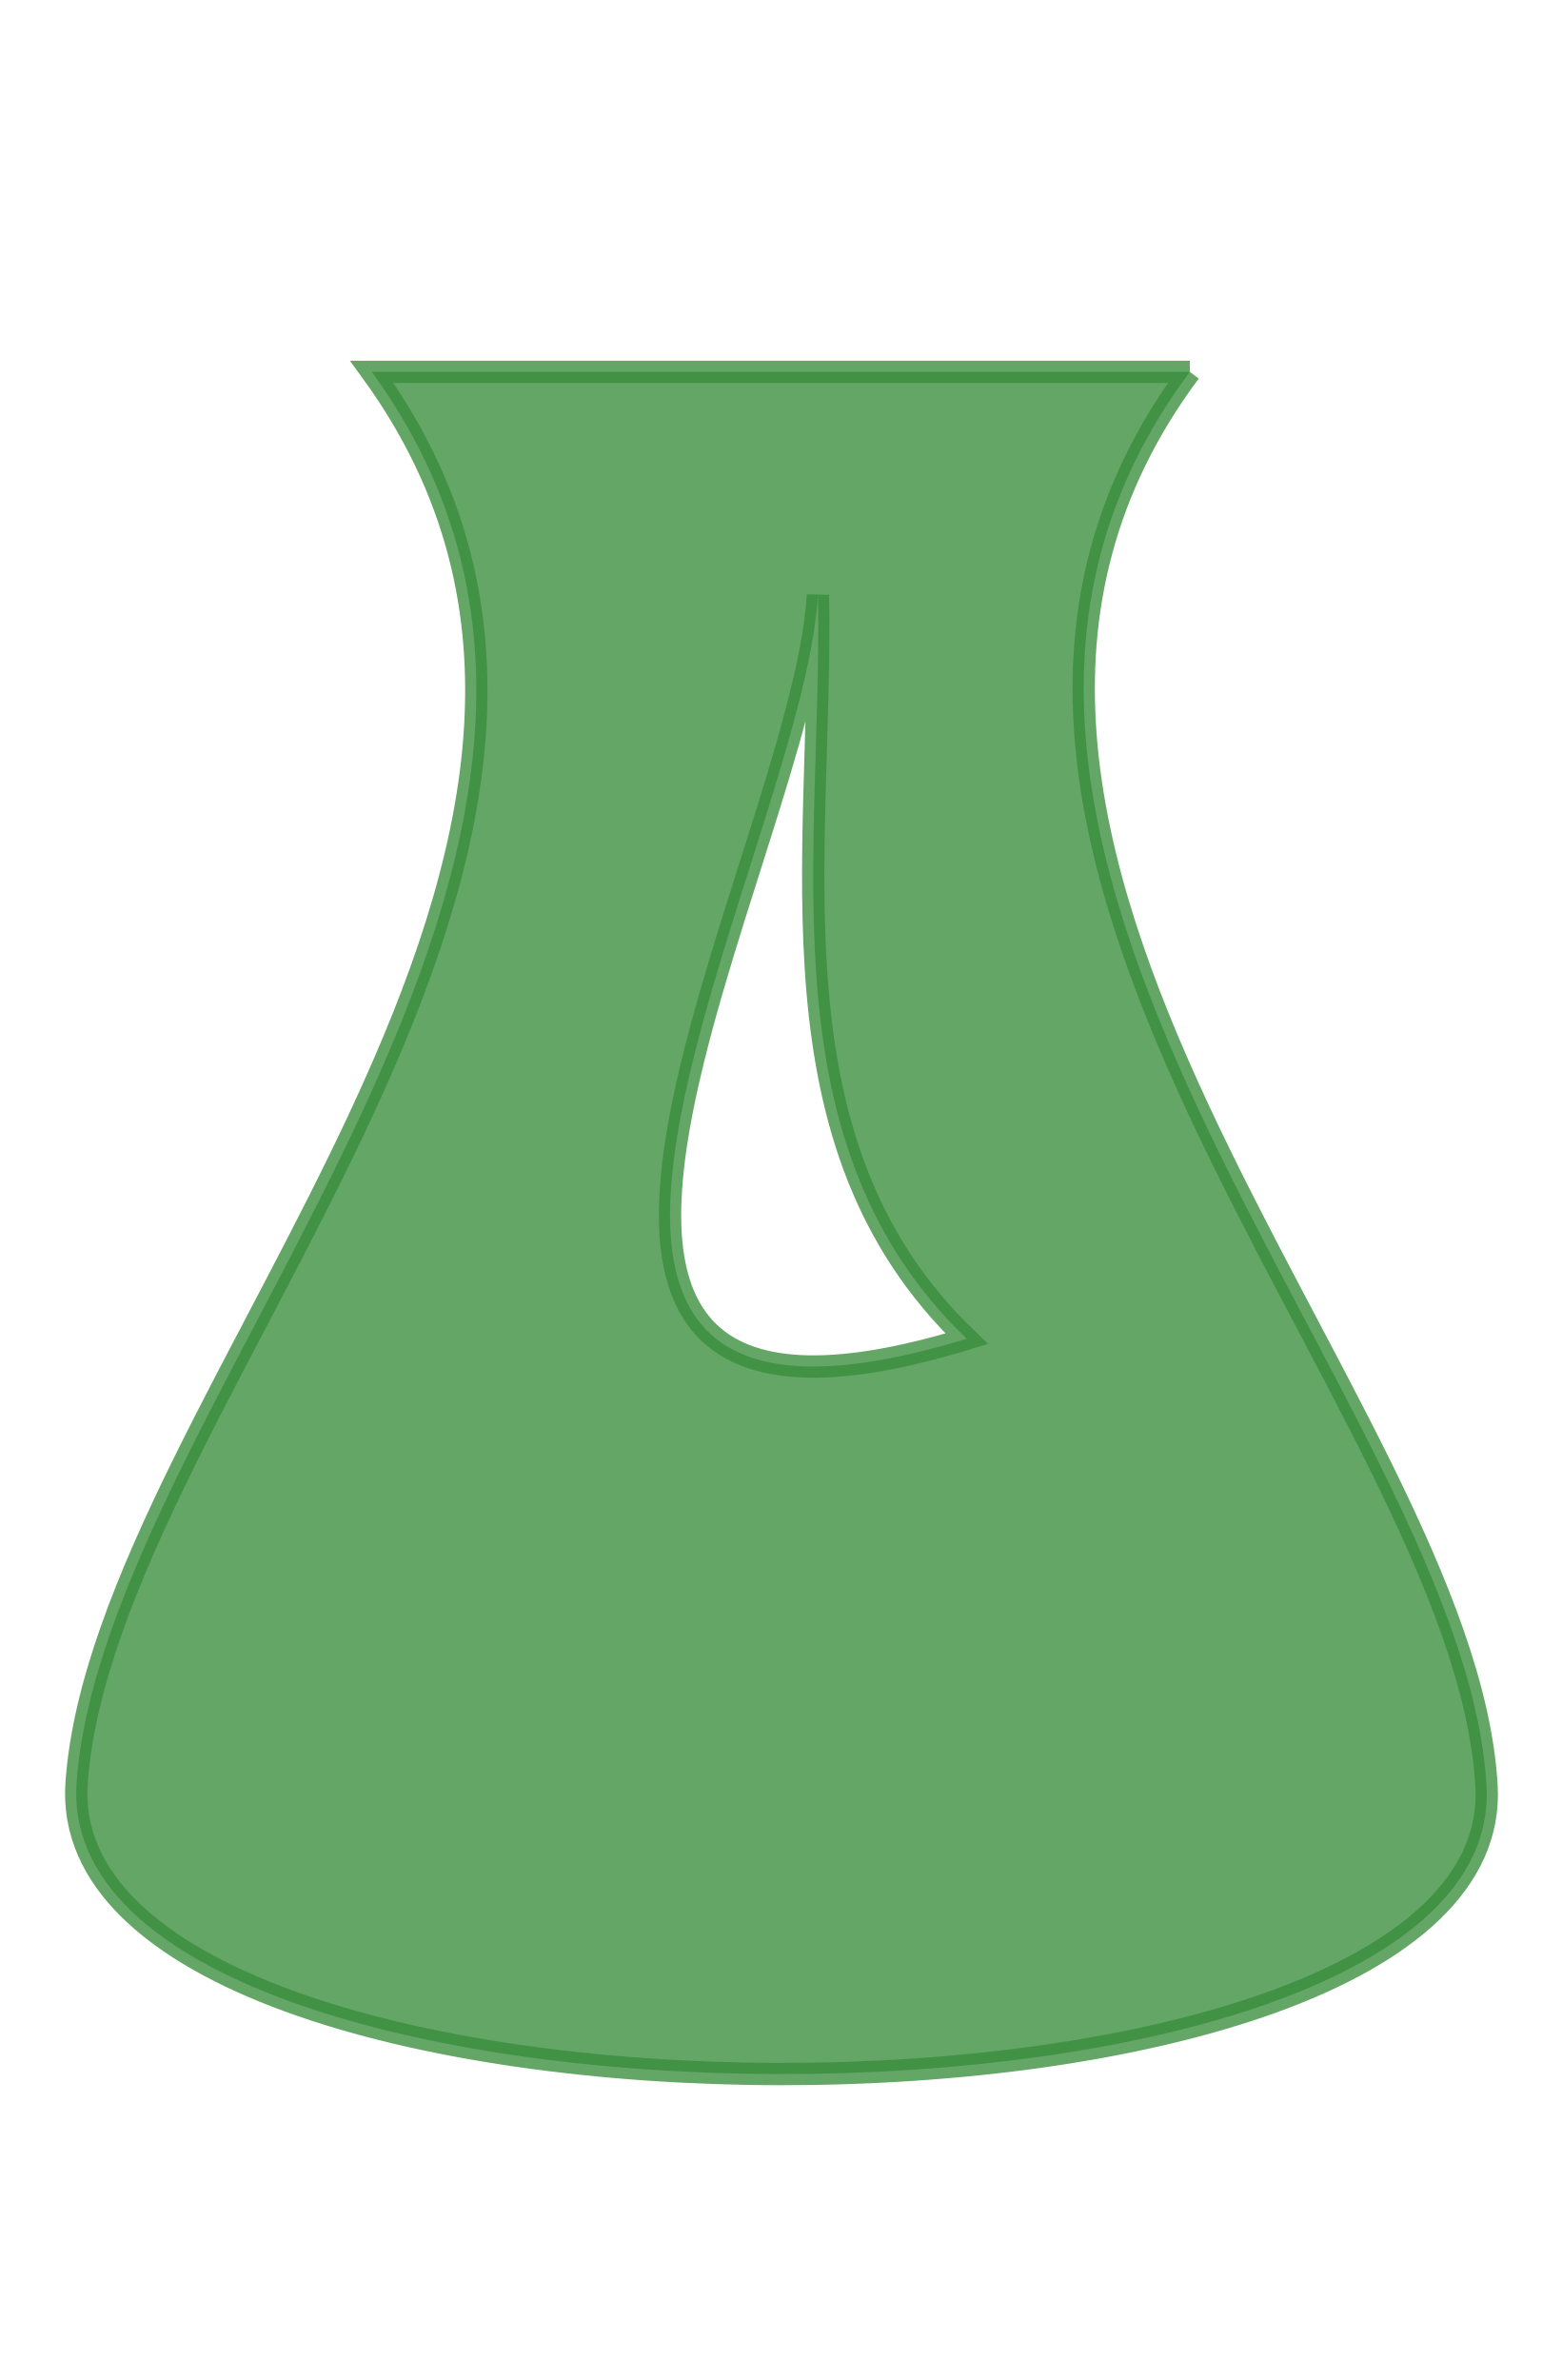
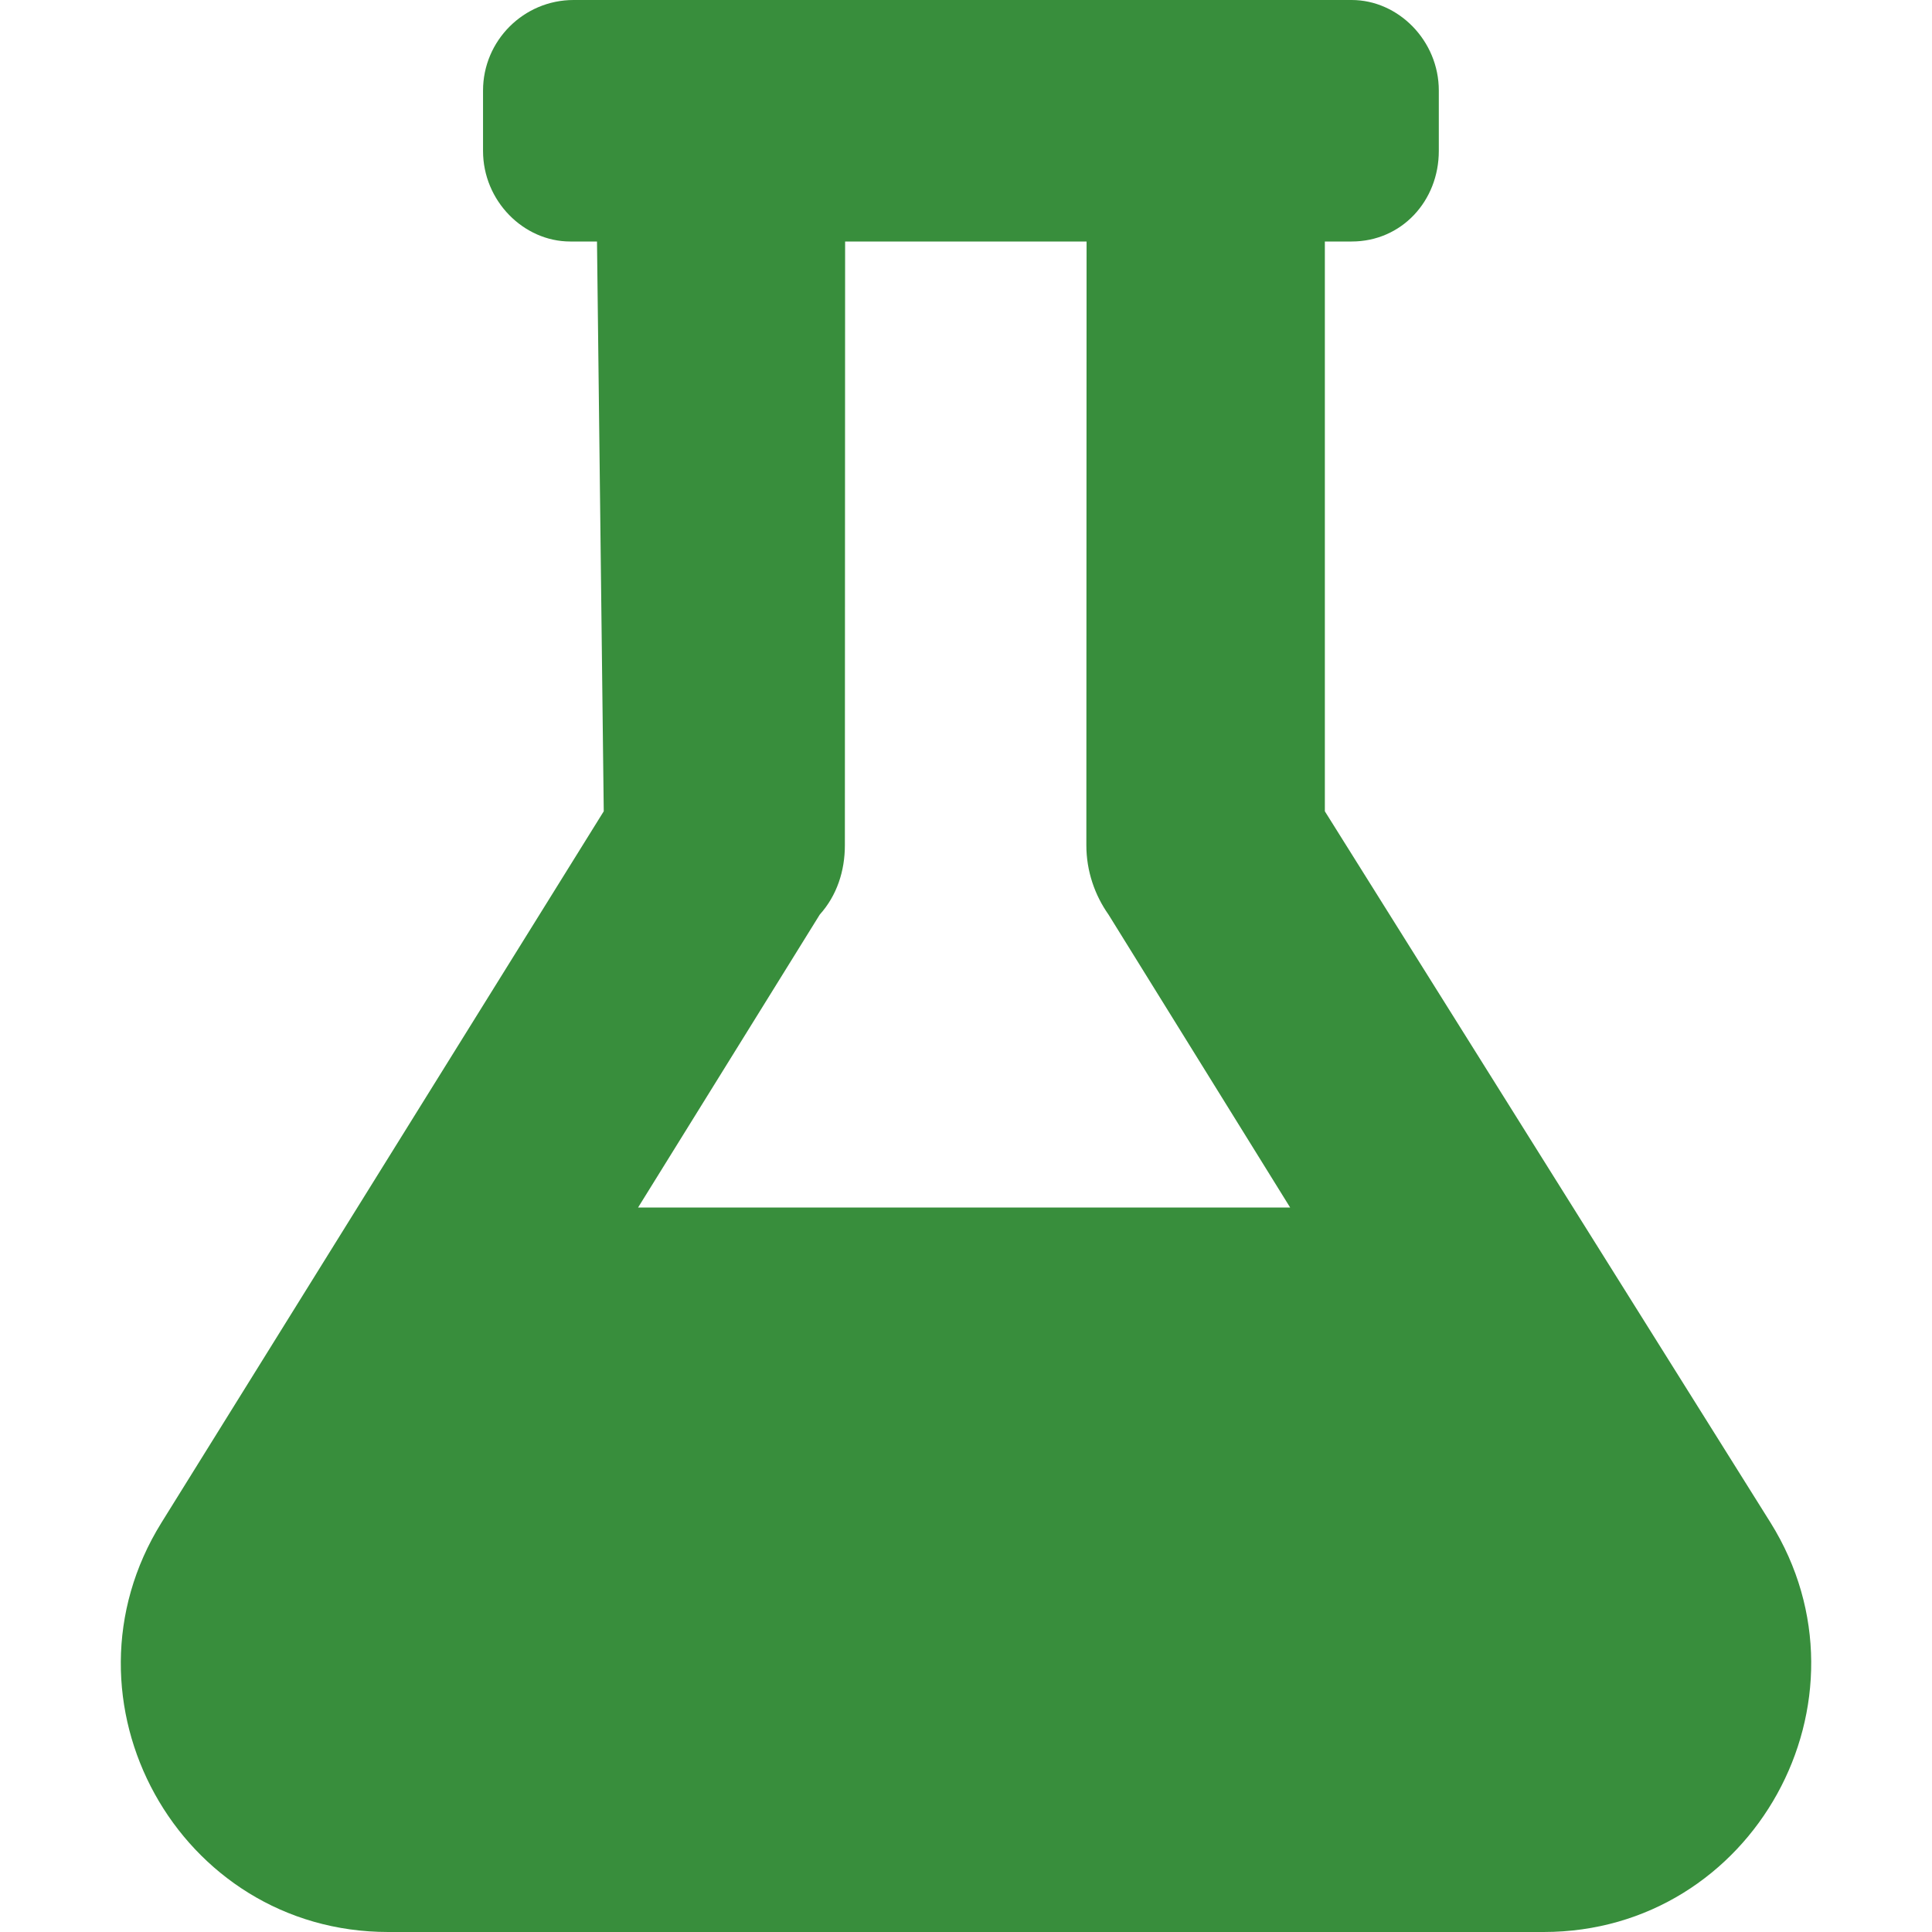
- <svg xmlns="http://www.w3.org/2000/svg" viewBox="0 0 21 32" width="21" height="32">
-   <g fill="None" fill-opacity="0.0" stroke="#000000" stroke-opacity="0.00" stroke-width="0.3">
-     <path d=" M 0.00 32.00  L 21.00 32.00 L 21.00 0.00 L 0.00 0.00 L 0.00 32.00 M 16.00 5.00  C 11.30 11.30 19.69 18.83 19.99 24.01 C 20.29 29.19 0.66 29.18 1.03 23.97 C 1.40 18.76 9.62 11.36 5.00 5.00 C 8.67 5.00 12.33 5.00 16.00 5.00 Z" />
-   </g>
-   <g fill="None" fill-opacity="0.0" stroke="#388D3B" stroke-opacity="0.78" stroke-width="0.3">
-     <path d=" M 16.00 5.00  C 12.33 5.00 8.67 5.00 5.00 5.00 C 9.62 11.36 1.40 18.76 1.03 23.97 C 0.66 29.18 20.29 29.19 19.99 24.01 C 19.69 18.83 11.30 11.30 16.00 5.00 M 11.00 8.00  C 11.06 11.53 10.26 15.37 13.00 18.00 C 5.54 20.28 10.79 11.52 11.00 8.00 Z" />
-   </g>
-   <g fill="None" fill-opacity="0.0" stroke="#000000" stroke-opacity="0.00" stroke-width="0.3">
-     <path d=" M 11.00 8.00  C 10.79 11.52 5.54 20.28 13.00 18.00 C 10.26 15.37 11.06 11.53 11.00 8.00 Z" />
-   </g>
-   <g fill="#000000" fill-opacity="0.00" stroke="None">
-     <path d=" M 0.00 32.00  L 21.00 32.00 L 21.00 0.00 L 0.00 0.00 L 0.00 32.00 M 16.00 5.00  C 11.30 11.30 19.69 18.83 19.99 24.01 C 20.29 29.19 0.66 29.18 1.03 23.97 C 1.40 18.76 9.62 11.36 5.00 5.00 C 8.67 5.00 12.33 5.00 16.00 5.00 Z" />
-   </g>
-   <g fill="#388D3B" fill-opacity="0.78" stroke="None">
-     <path d=" M 16.00 5.00  C 12.33 5.00 8.67 5.00 5.00 5.00 C 9.62 11.36 1.40 18.76 1.03 23.97 C 0.66 29.18 20.29 29.19 19.99 24.01 C 19.69 18.83 11.30 11.30 16.00 5.00 M 11.00 8.00  C 11.06 11.53 10.26 15.37 13.00 18.00 C 5.54 20.28 10.79 11.52 11.00 8.00 Z" />
-   </g>
-   <g fill="#000000" fill-opacity="0.00" stroke="None">
-     <path d=" M 11.00 8.00  C 10.79 11.52 5.54 20.28 13.00 18.00 C 10.26 15.37 11.06 11.53 11.00 8.00 Z" />
-   </g>
+ <svg xmlns="http://www.w3.org/2000/svg" style="width: 24px; height: 24px; overflow: visible; fill: rgb(56, 142, 60);" viewBox="0 0 448 512">
+   <path d="M437.2 403.5L319.1 215L319.1 64h7.1c13.25 0 23.1-10.75 23.1-24l-0-16c0-13.25-10.75-24-23.1-24H120C106.8 0 96.01 10.75 96.01 24l-0 16c0 13.25 10.75 24 23.1 24h7.1L128 215l-117.2 188.5C-18.48 450.6 15.27 512 70.89 512h306.2C432.7 512 466.5 450.5 437.2 403.5zM137.1 320l48.15-77.63C189.8 237.3 191.9 230.8 191.9 224l.065-160h63.99l-.06 160c0 6.875 2.25 13.25 5.875 18.38L309.9 320H137.1z" />
</svg>
